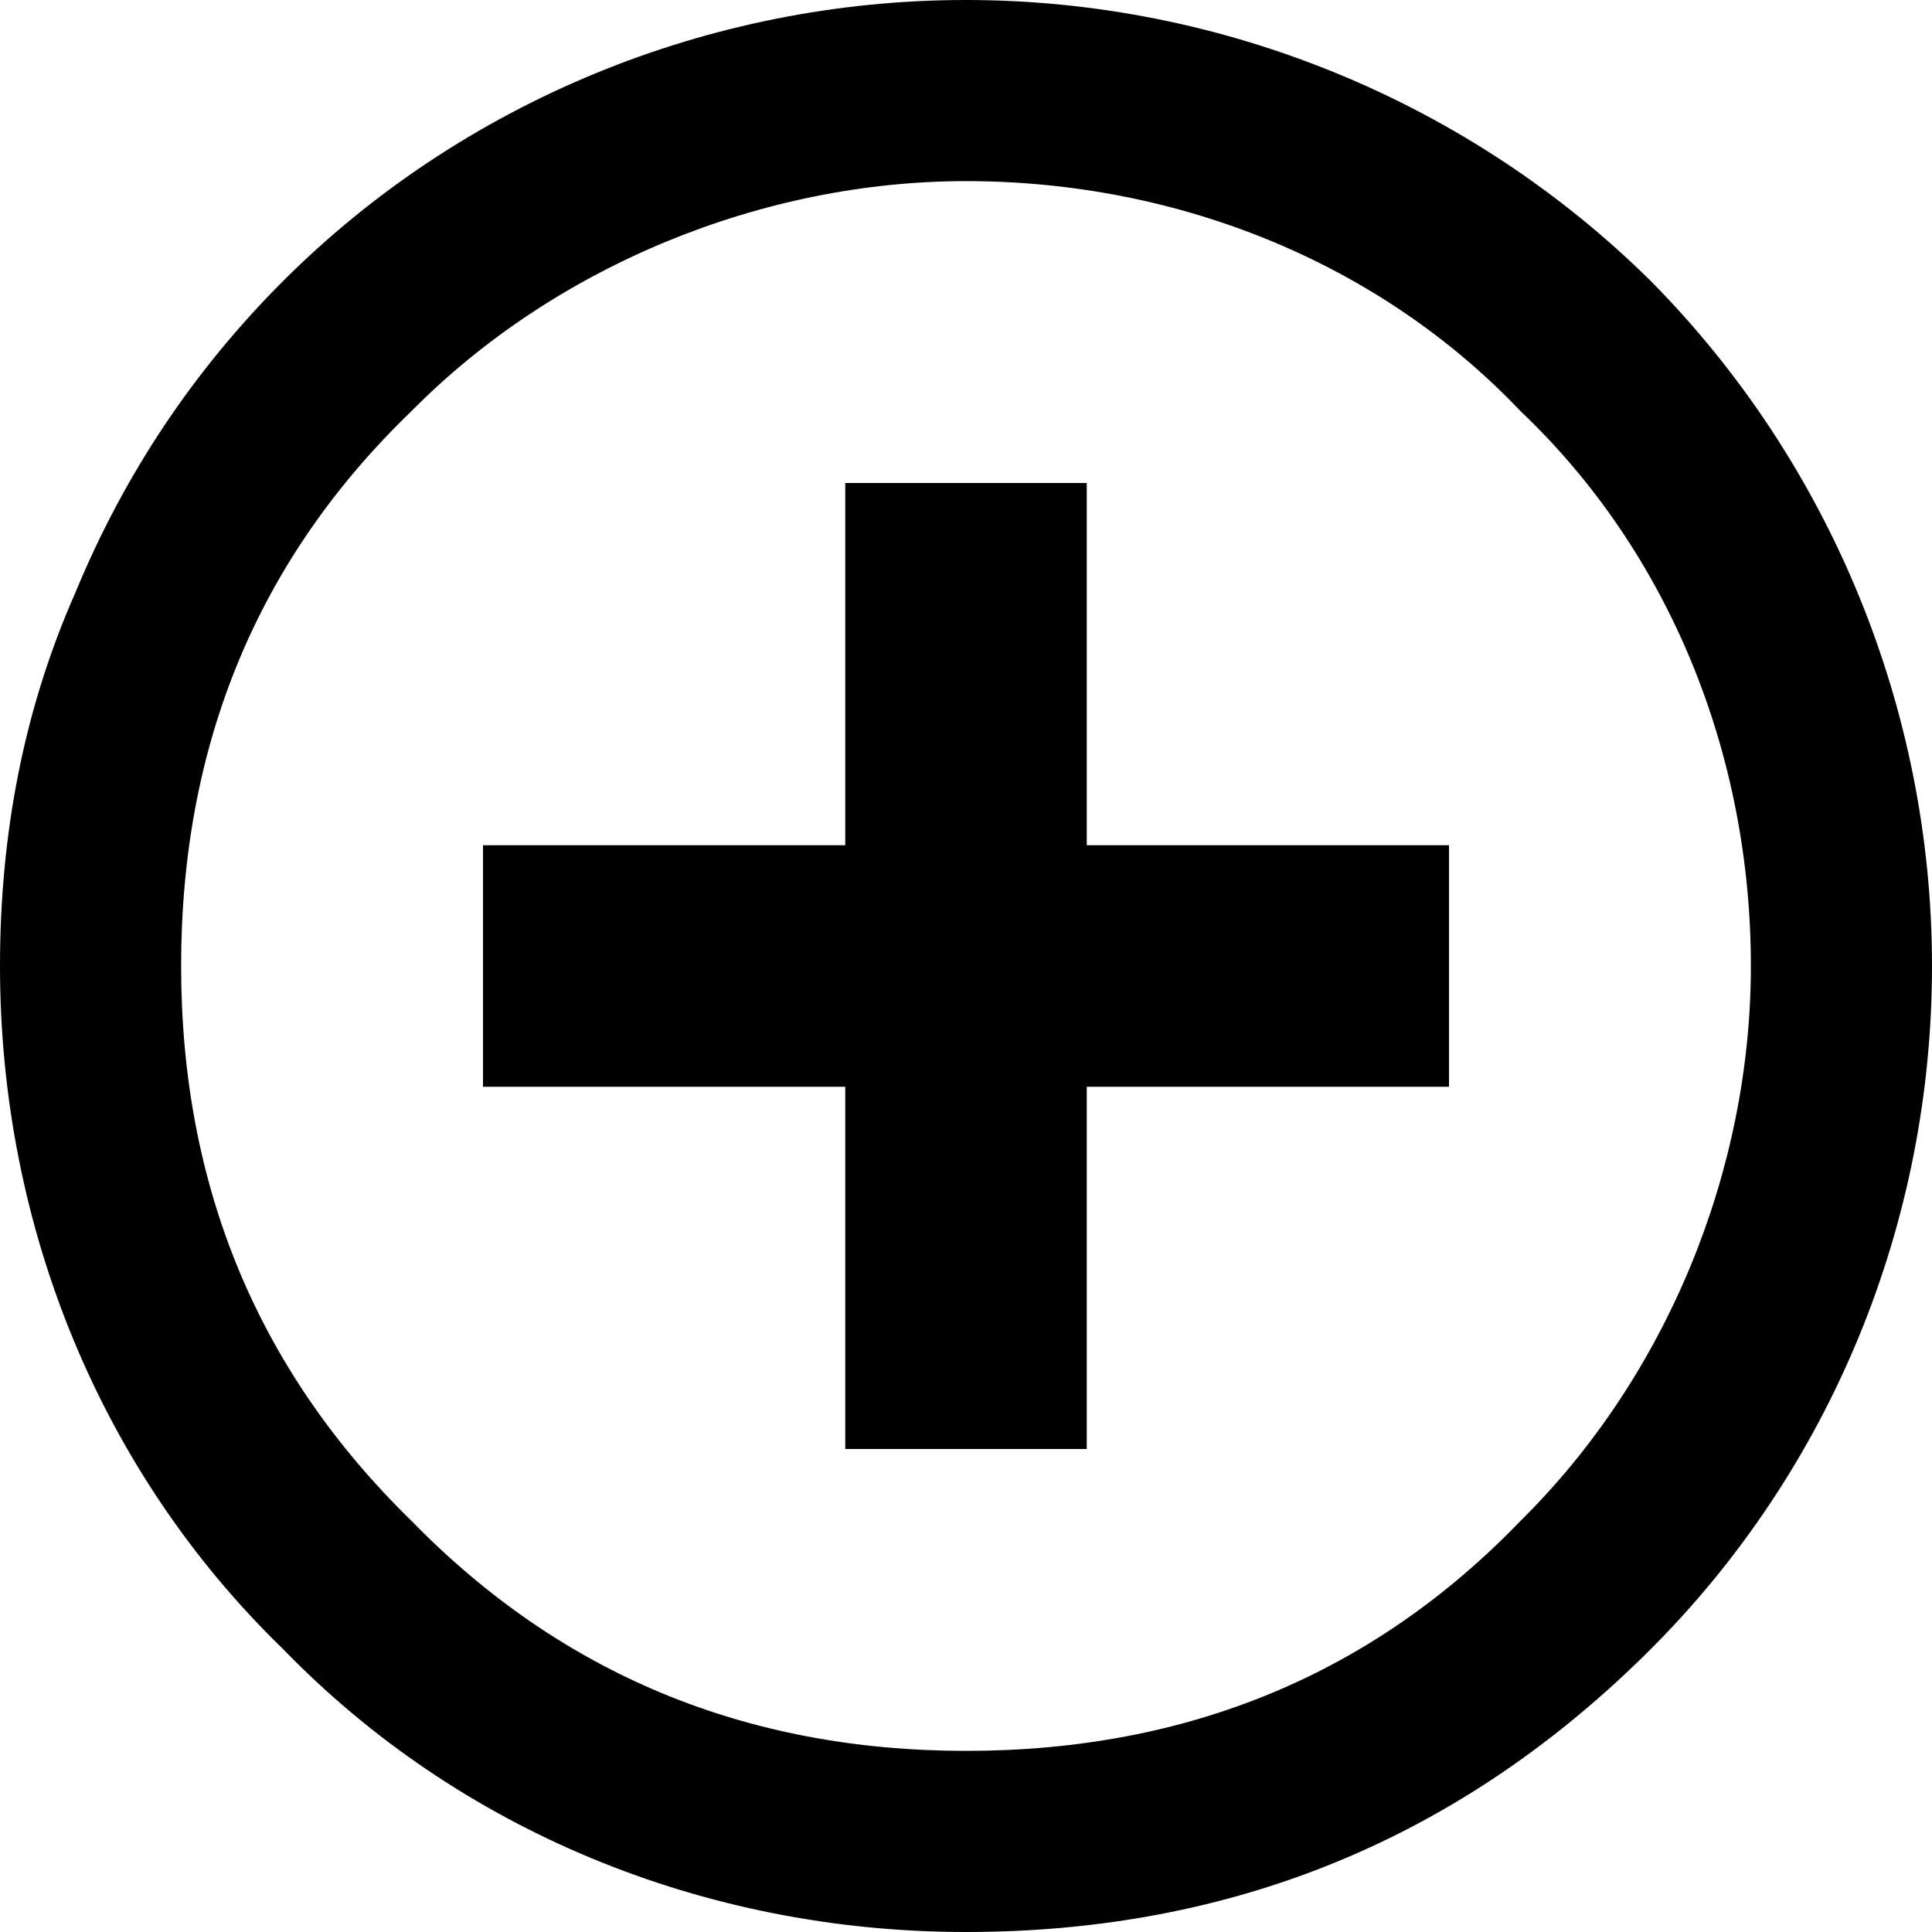
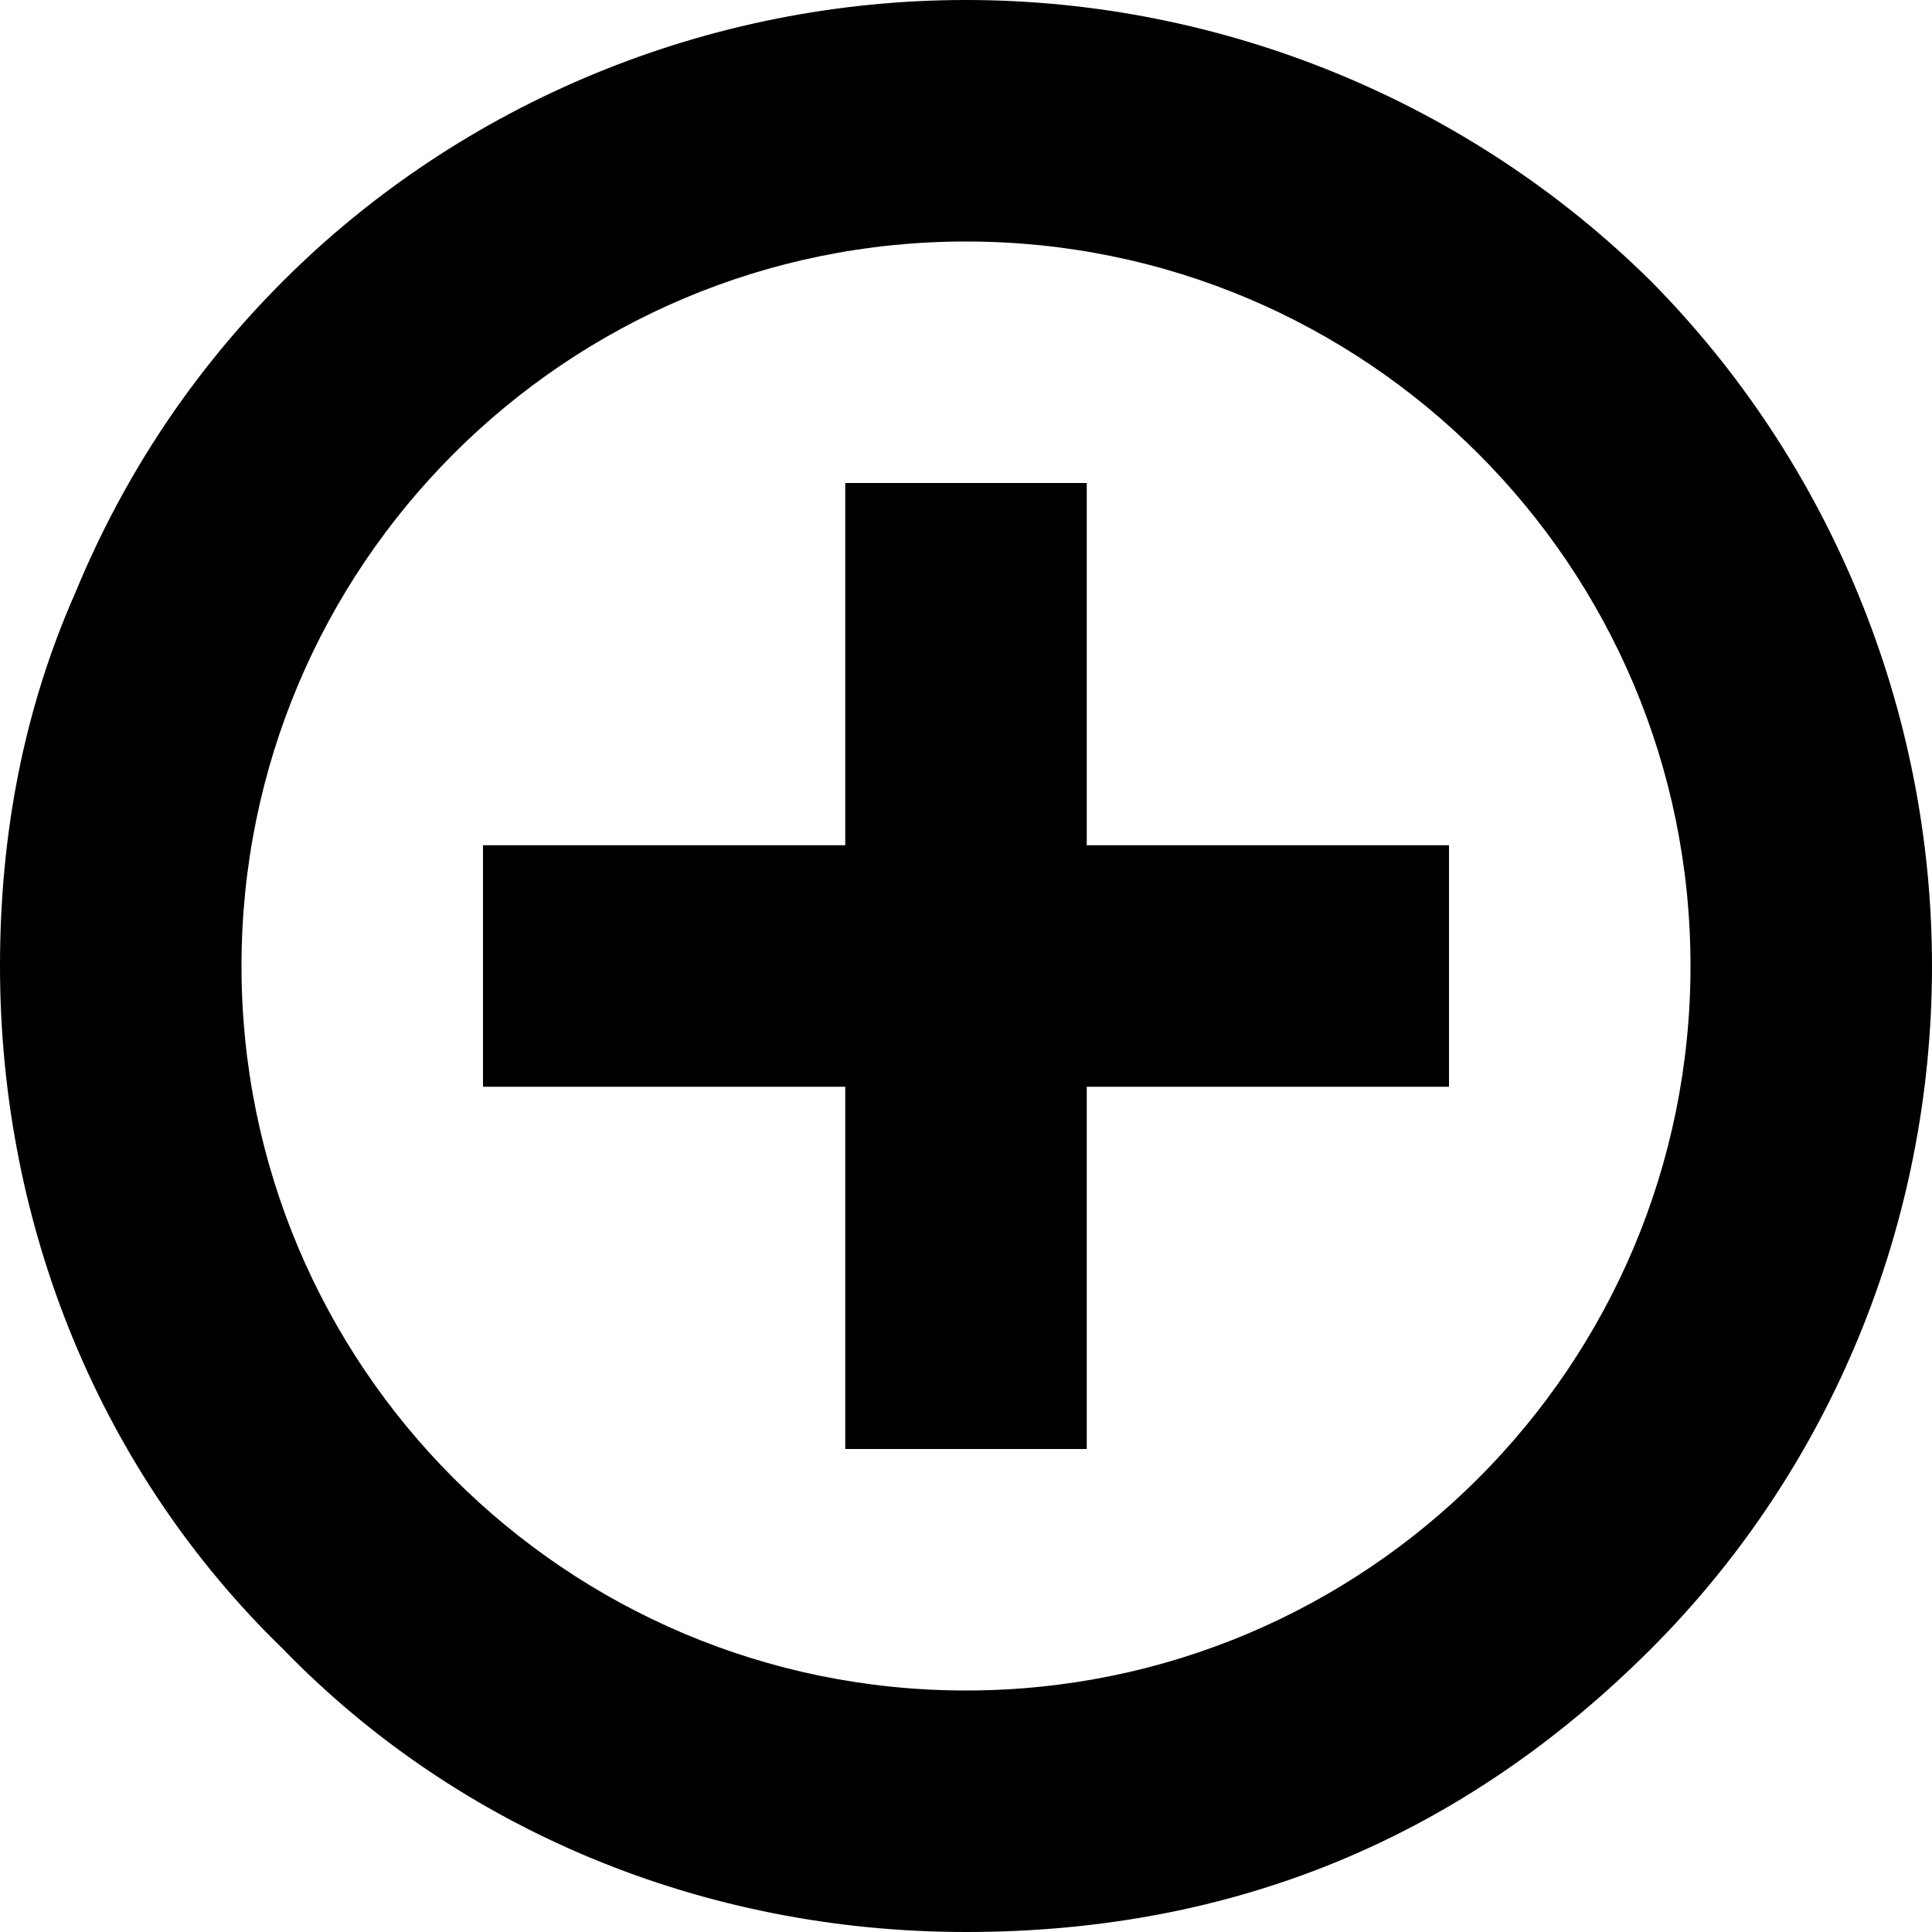
<svg xmlns="http://www.w3.org/2000/svg" version="1.1" id="Layer_1" x="0px" y="0px" width="1024px" height="1024px" viewBox="0 0 1024 1024" enable-background="new 0 0 1024 1024" xml:space="preserve">
-   <path d="M256,448v128h192v192h128V576h192V448H576V256H448v192H256z M96,512c0-118,41-216,122-294c76-77,186-122,294-122  c112,0,219,43,294,122c79,75,122,182,122,294c0,109-45,218-122,294c-78,81-176,122-294,122c-117,0-215-41-294-122  C137,727,96,629,96,512z M40,314C13,375,0,441,0,512c0,139,54,269,150,362c93,96,223,150,362,150c142,0,263-50,363-150  c95-95,149-225,149-362c0-136-54-267-149-363C779,54,648,0,512,0S245,54,150,149C103,196,66,251,40,314z" />
+   <path d="M512,896c-212.079,0-384-171.921-384-384s171.921-384,384-384s384,171.921,384,384S724.079,896,512,896z M40,314  C13,375,0,441,0,512c0,139,54,269,150,362c93,96,223,150,362,150c142,0,263-50,363-150c95-95,149-225,149-362c0-136-54-267-149-363  C779,54,648,0,512,0S245,54,150,149C103,196,66,251,40,314z M256,448v128h192v192h128V576h192V448H576V256H448v192H256z" />
</svg>
